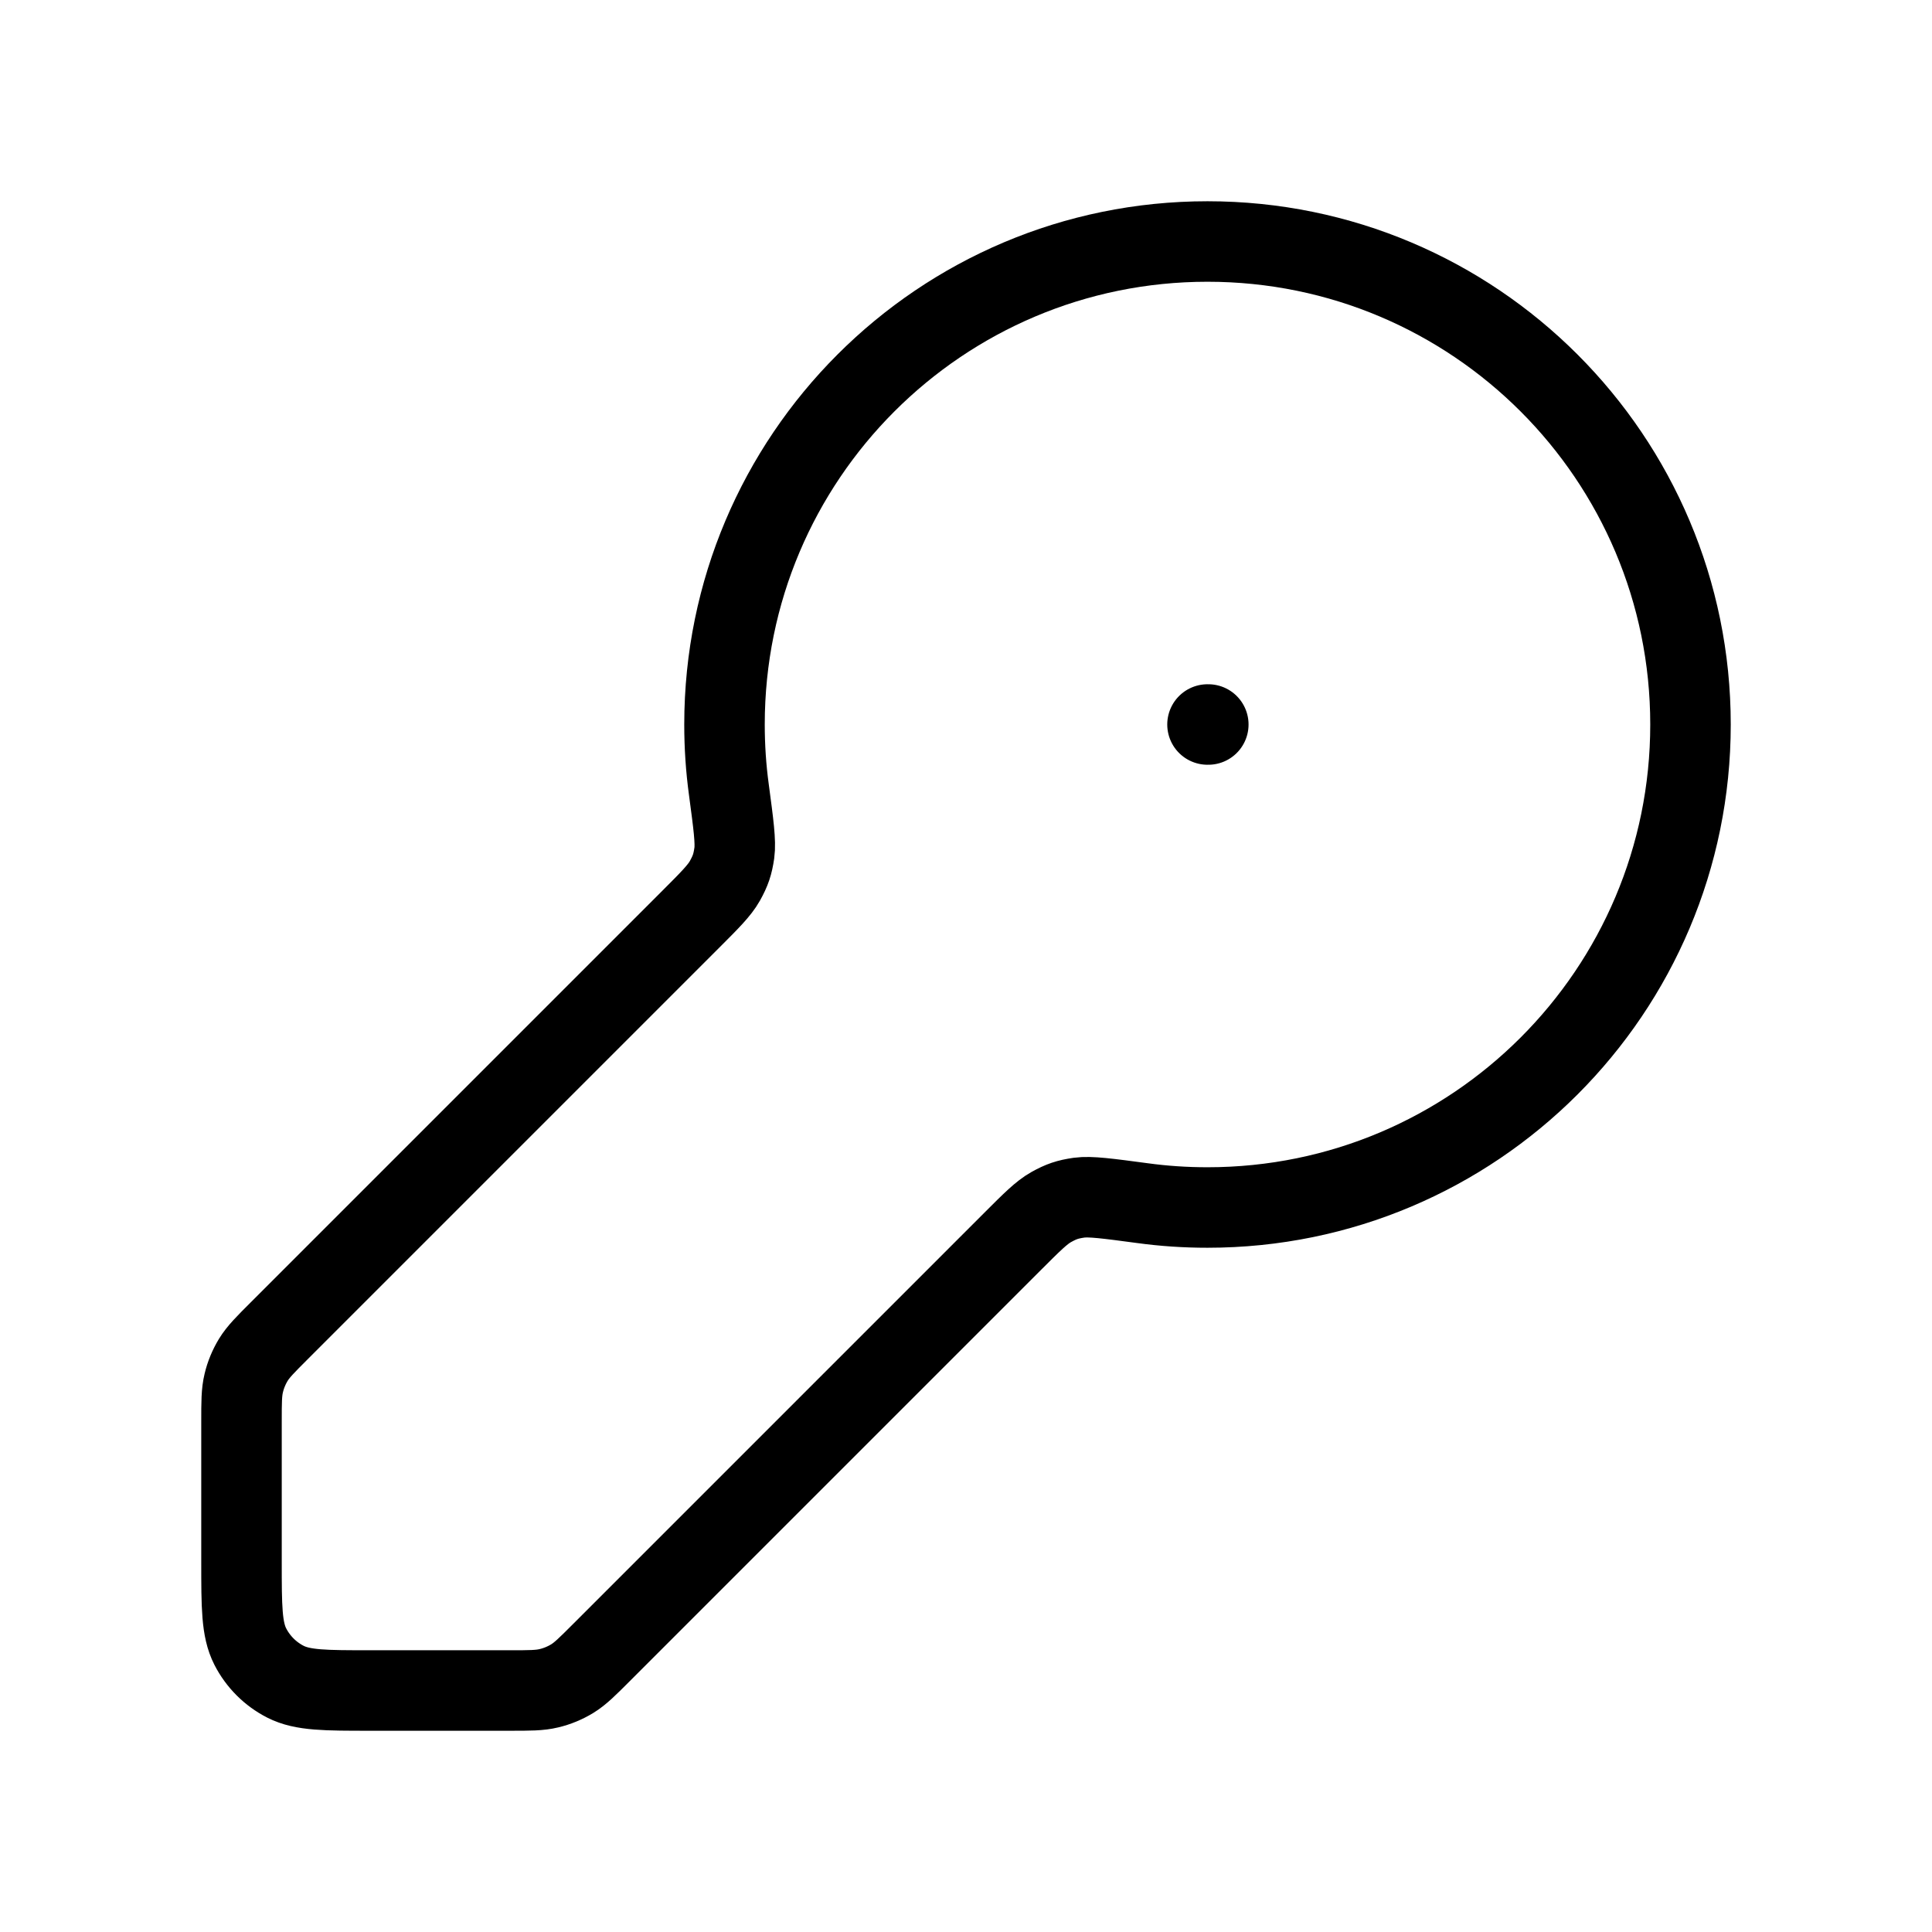
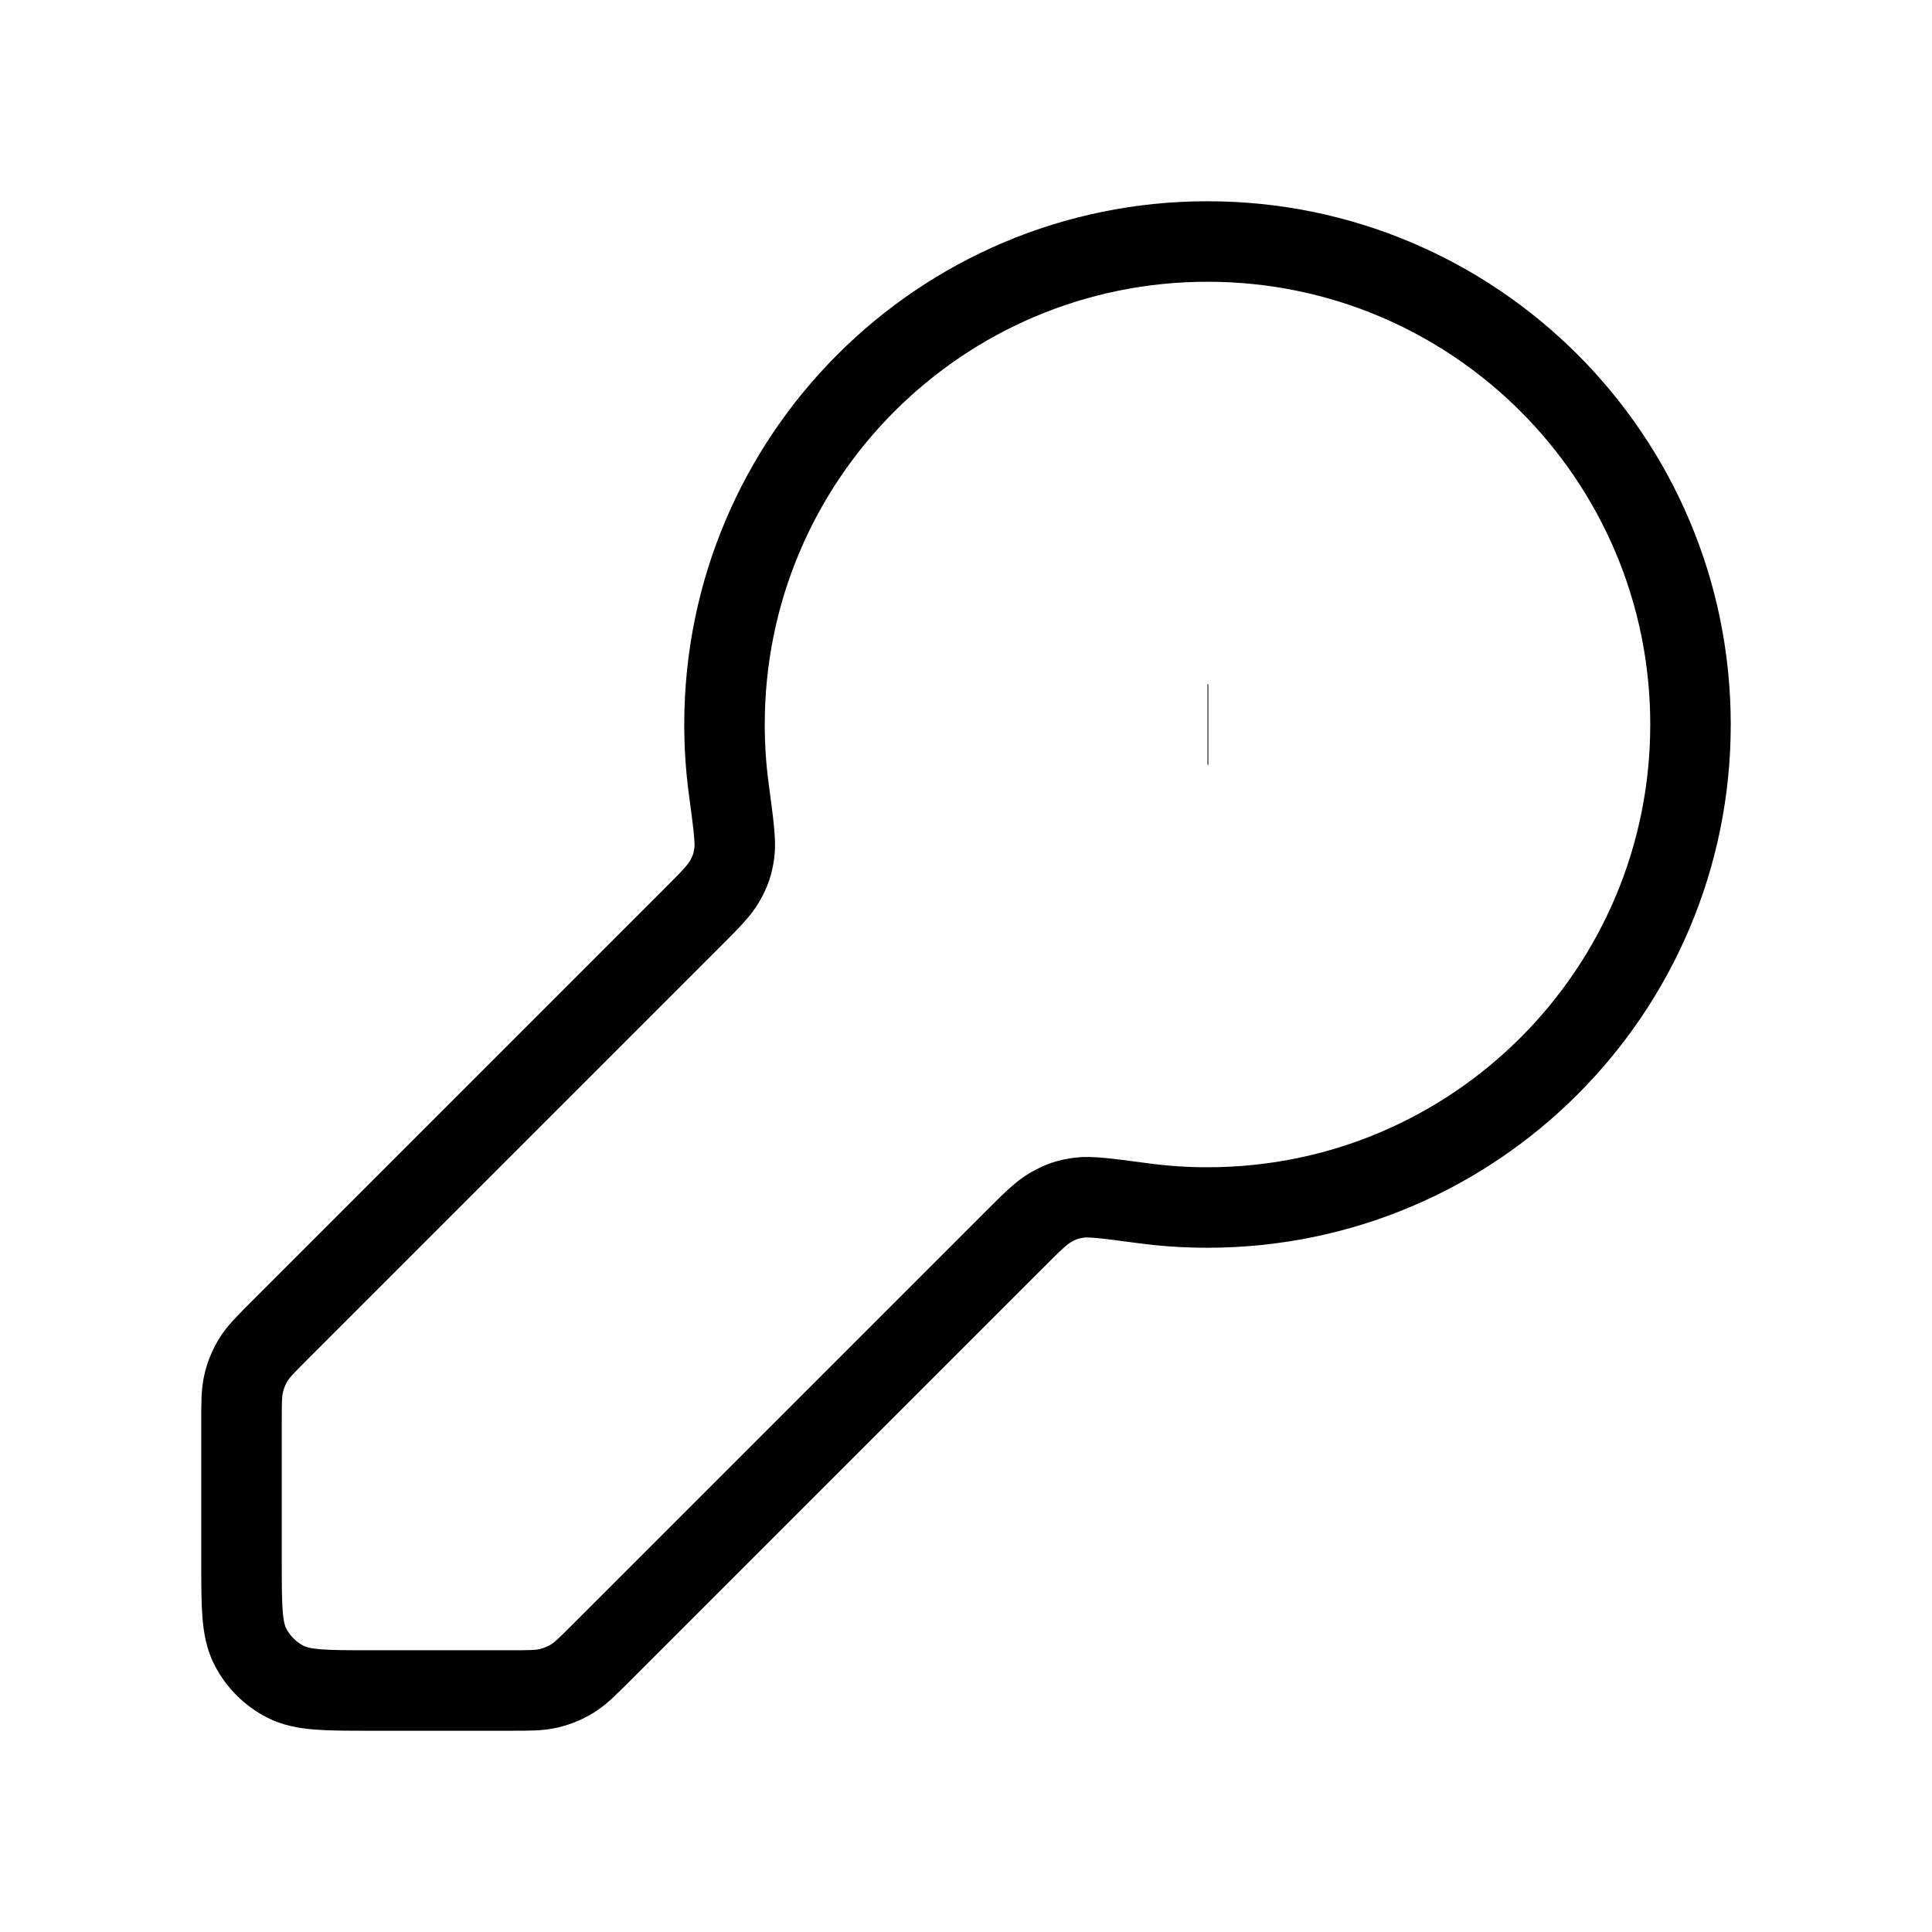
<svg xmlns="http://www.w3.org/2000/svg" width="800px" height="800px" viewBox="0 0 24 24" fill="none">
-   <path d="M15 9H15.01M15 15C18.314 15 21 12.314 21 9C21 5.686 18.314 3 15 3C11.686 3 9 5.686 9 9C9 9.274 9.018 9.543 9.054 9.807C9.112 10.241 9.141 10.458 9.122 10.596C9.101 10.739 9.075 10.816 9.005 10.942C8.937 11.063 8.818 11.182 8.579 11.421L3.469 16.531C3.296 16.704 3.209 16.791 3.147 16.892C3.093 16.981 3.052 17.079 3.028 17.181C3 17.296 3 17.418 3 17.663V19.4C3 19.96 3 20.24 3.109 20.454C3.205 20.642 3.358 20.795 3.546 20.891C3.76 21 4.04 21 4.6 21H6.337C6.582 21 6.704 21 6.819 20.972C6.921 20.948 7.019 20.907 7.108 20.853C7.209 20.791 7.296 20.704 7.469 20.531L12.579 15.421C12.818 15.182 12.937 15.063 13.058 14.995C13.184 14.925 13.261 14.899 13.404 14.878C13.542 14.859 13.759 14.888 14.193 14.946C14.457 14.982 14.726 15 15 15Z" stroke="currentColor" strokeWidth="2" stroke-linecap="round" stroke-linejoin="round" />
+   <path d="M15 9H15.01M15 15C18.314 15 21 12.314 21 9C21 5.686 18.314 3 15 3C11.686 3 9 5.686 9 9C9 9.274 9.018 9.543 9.054 9.807C9.112 10.241 9.141 10.458 9.122 10.596C9.101 10.739 9.075 10.816 9.005 10.942C8.937 11.063 8.818 11.182 8.579 11.421L3.469 16.531C3.296 16.704 3.209 16.791 3.147 16.892C3.093 16.981 3.052 17.079 3.028 17.181C3 17.296 3 17.418 3 17.663V19.4C3 19.96 3 20.24 3.109 20.454C3.205 20.642 3.358 20.795 3.546 20.891C3.76 21 4.04 21 4.6 21H6.337C6.582 21 6.704 21 6.819 20.972C6.921 20.948 7.019 20.907 7.108 20.853C7.209 20.791 7.296 20.704 7.469 20.531L12.579 15.421C12.818 15.182 12.937 15.063 13.058 14.995C13.184 14.925 13.261 14.899 13.404 14.878C13.542 14.859 13.759 14.888 14.193 14.946C14.457 14.982 14.726 15 15 15Z" stroke="currentColor" strokeWidth="2" strokeLinecap="round" strokeLinejoin="round" />
</svg>
